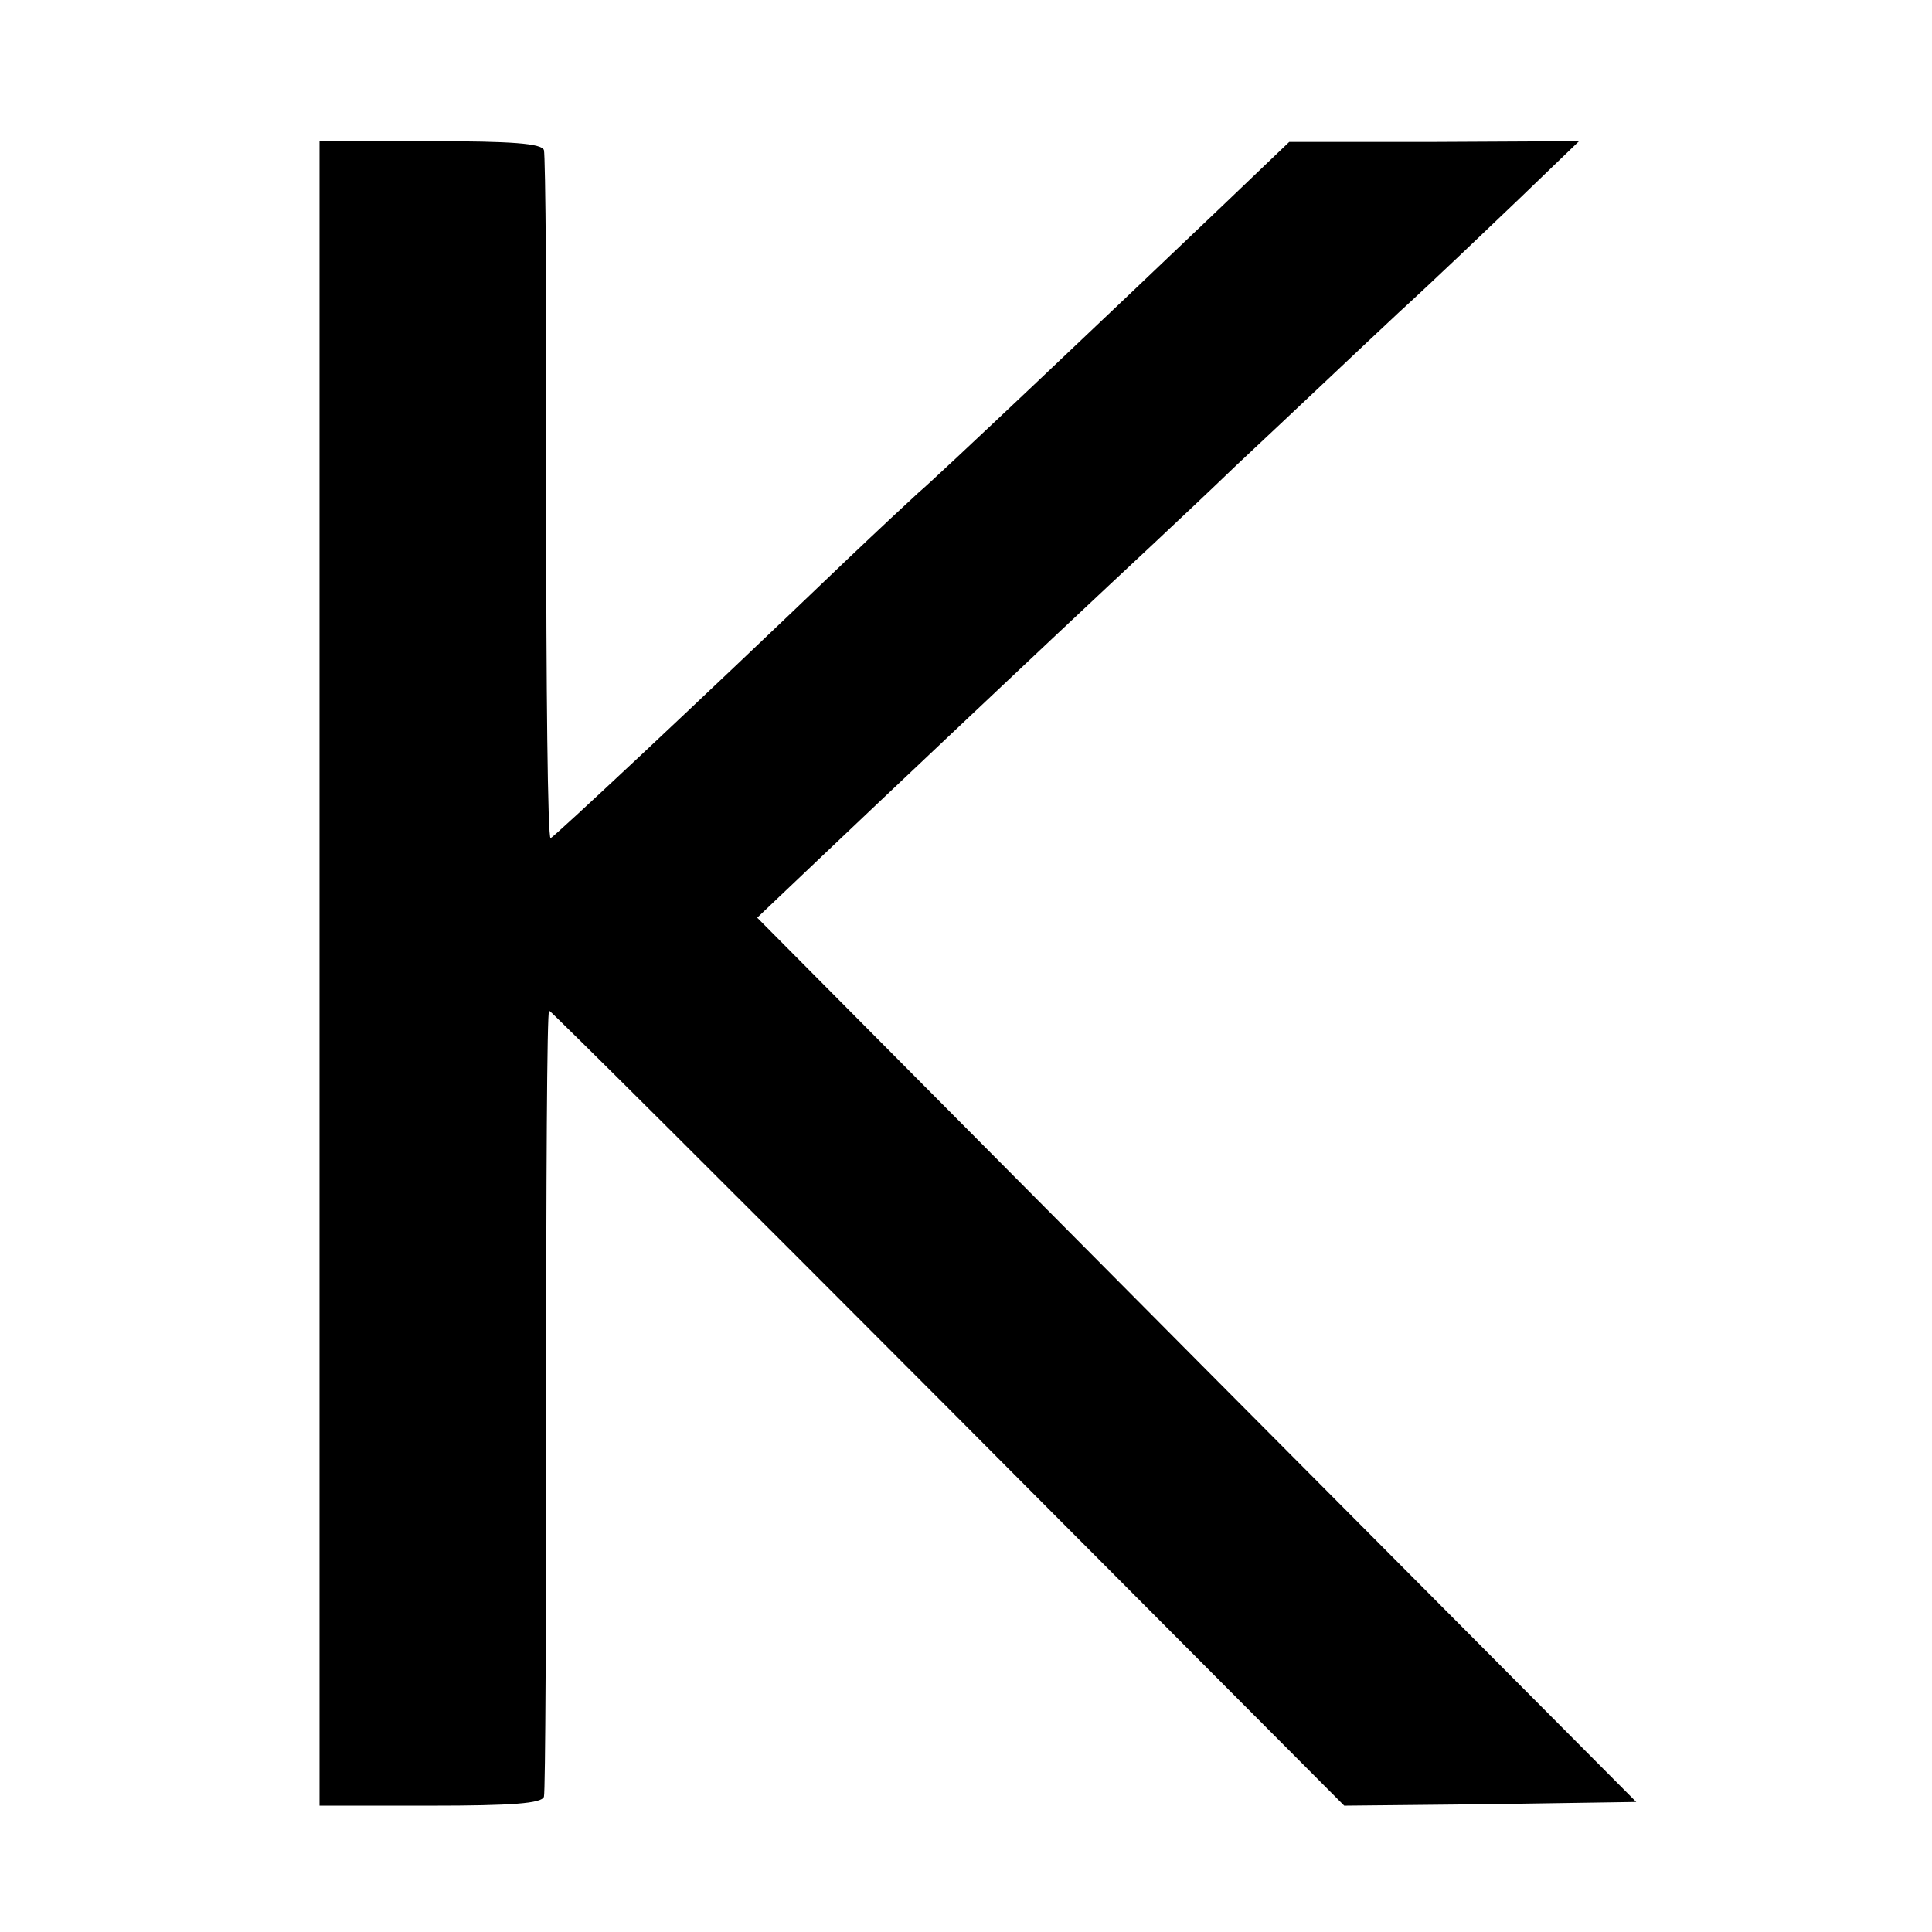
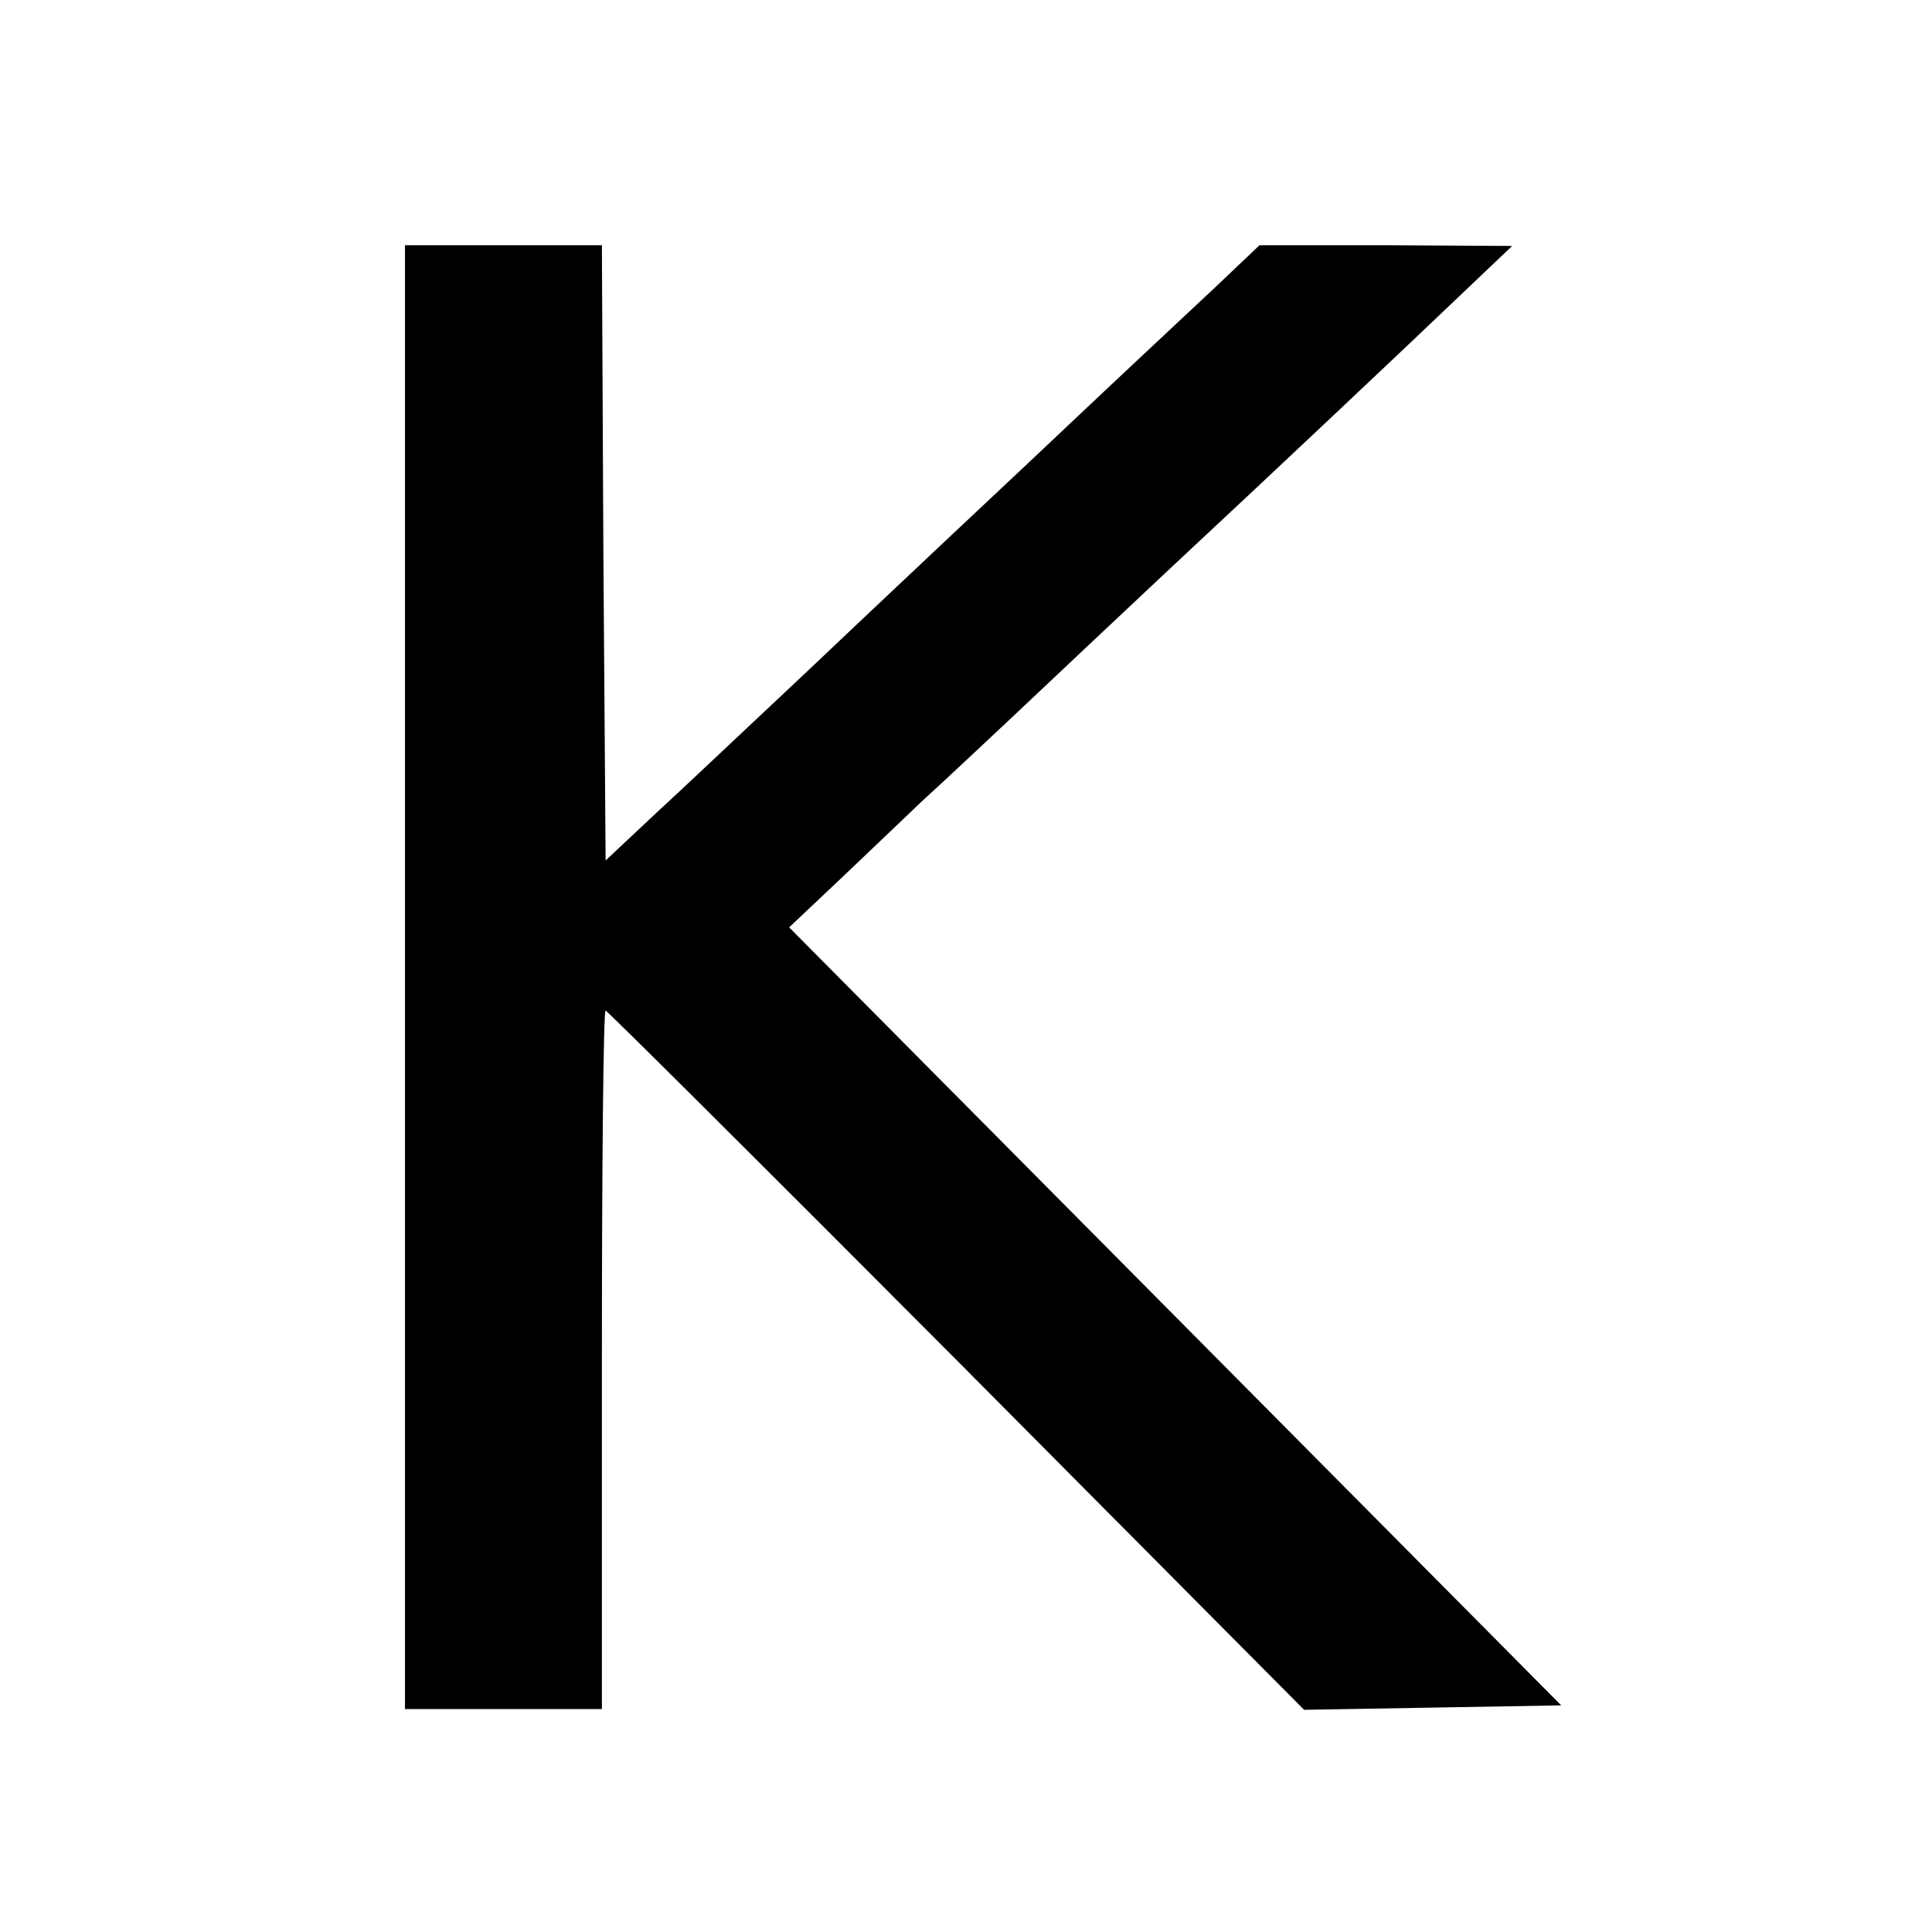
<svg xmlns="http://www.w3.org/2000/svg" version="1" width="346.667" height="346.667" viewBox="0 0 260 260">
-   <path d="M43 131v112h14.9c11 0 15-.3 15.3-1.2.2-.7.3-24.8.3-53.6 0-28.7.1-52.2.4-52.2.2 0 24.4 24.1 53.7 53.5l53.3 53.5 19.6-.2 19.7-.3L161 183l-59.1-59.5 7.9-7.5c8.3-7.9 33.3-31.5 39.2-37 1.9-1.8 9.8-9.1 17.4-16.4 7.7-7.2 17.5-16.5 21.9-20.6 4.5-4.1 11.7-11 16.1-15.2l8.1-7.8-19.5.1h-19.5l-9.1 8.7c-15.1 14.4-38.5 36.6-40.8 38.5-1.1 1-5.5 5.1-9.6 9-21.5 20.6-39.3 37.2-39.9 37.5-.4.1-.6-20.4-.6-45.5.1-25.2-.1-46.4-.3-47.1-.3-.9-4.3-1.2-15.3-1.2H43v112z" />
+   <path d="M54.5 131.5V230H81v-47c0-25.9.2-47 .5-47 .2 0 21.5 21.2 47.2 47l46.8 47.1 17.3-.3 17.3-.3-51.9-52.3-52-52.4 7.2-6.8c3.9-3.7 8.7-8.3 10.7-10.2 2-1.8 9.6-8.9 16.9-15.8 7.3-6.9 14.9-14 16.9-15.9 13.1-12.2 30.7-28.8 37.5-35.3l8.1-7.7-17-.1h-17l-6 5.7C160.2 41.8 151.4 50 144 57s-15.1 14.2-17 16c-1.9 1.8-10 9.4-18 17-8 7.5-17.4 16.4-21 19.7l-6.5 6.1-.3-41.4L81 33H54.5v98.5z" />
</svg>
